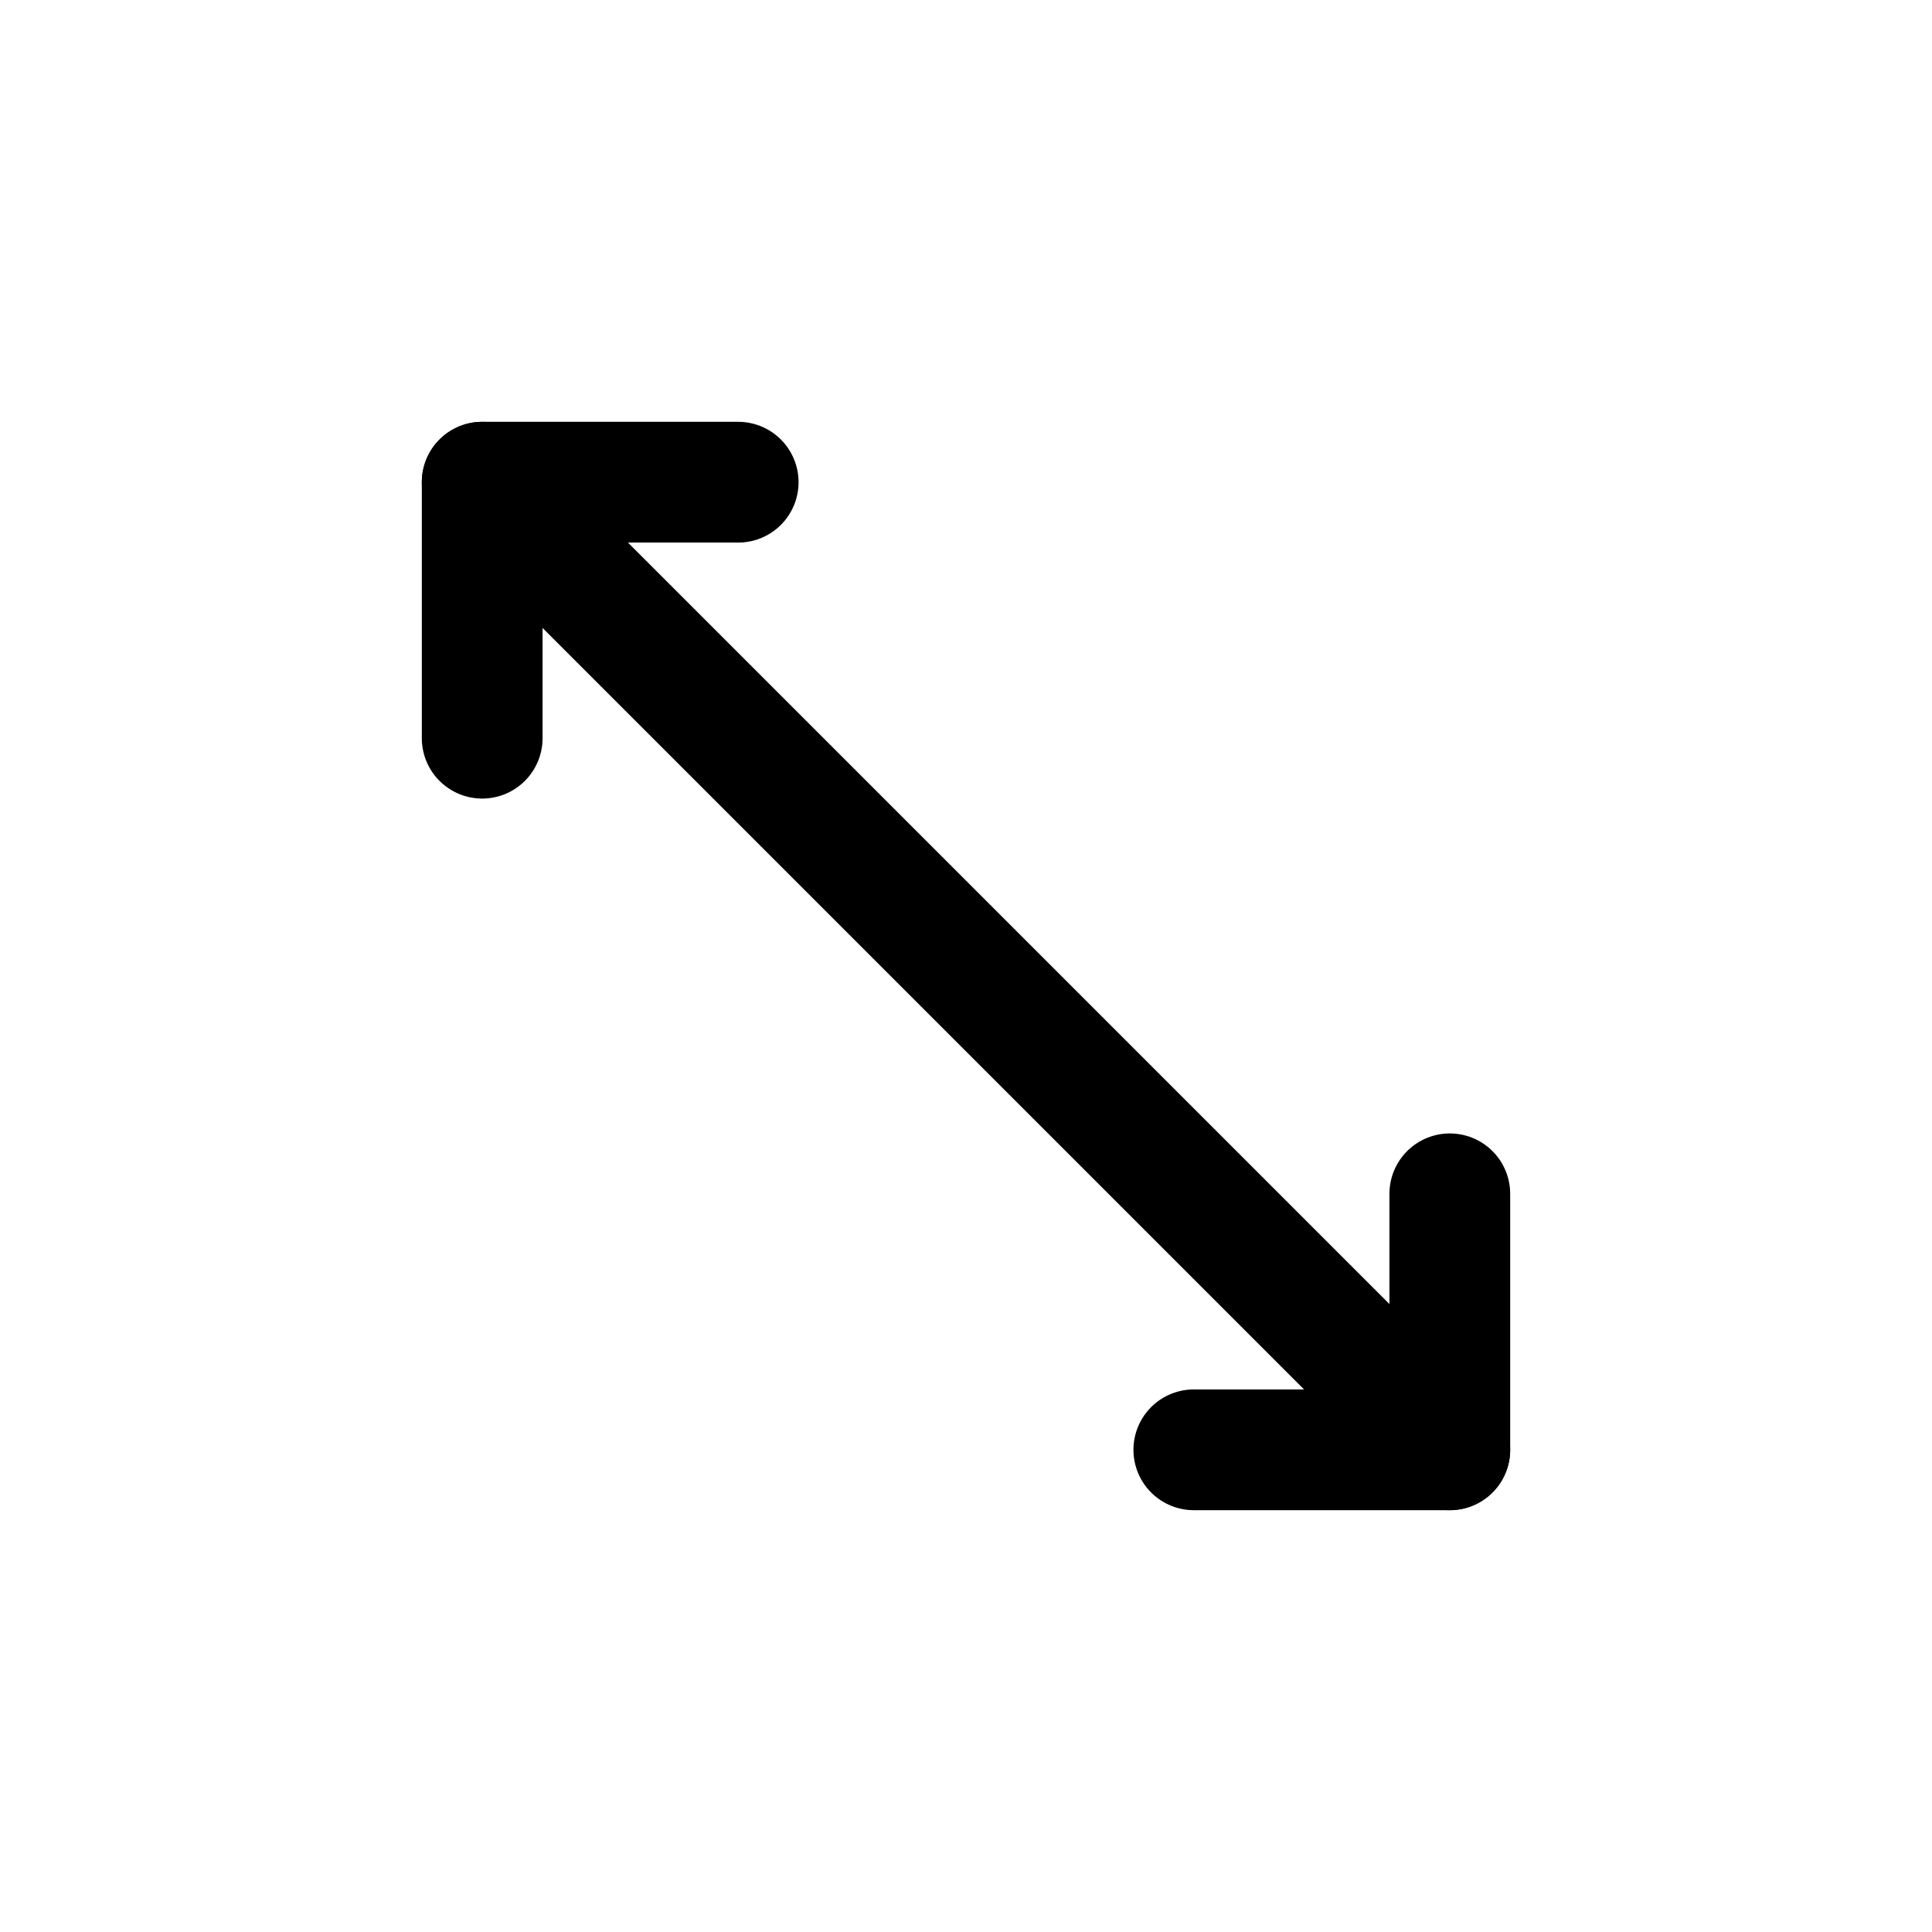
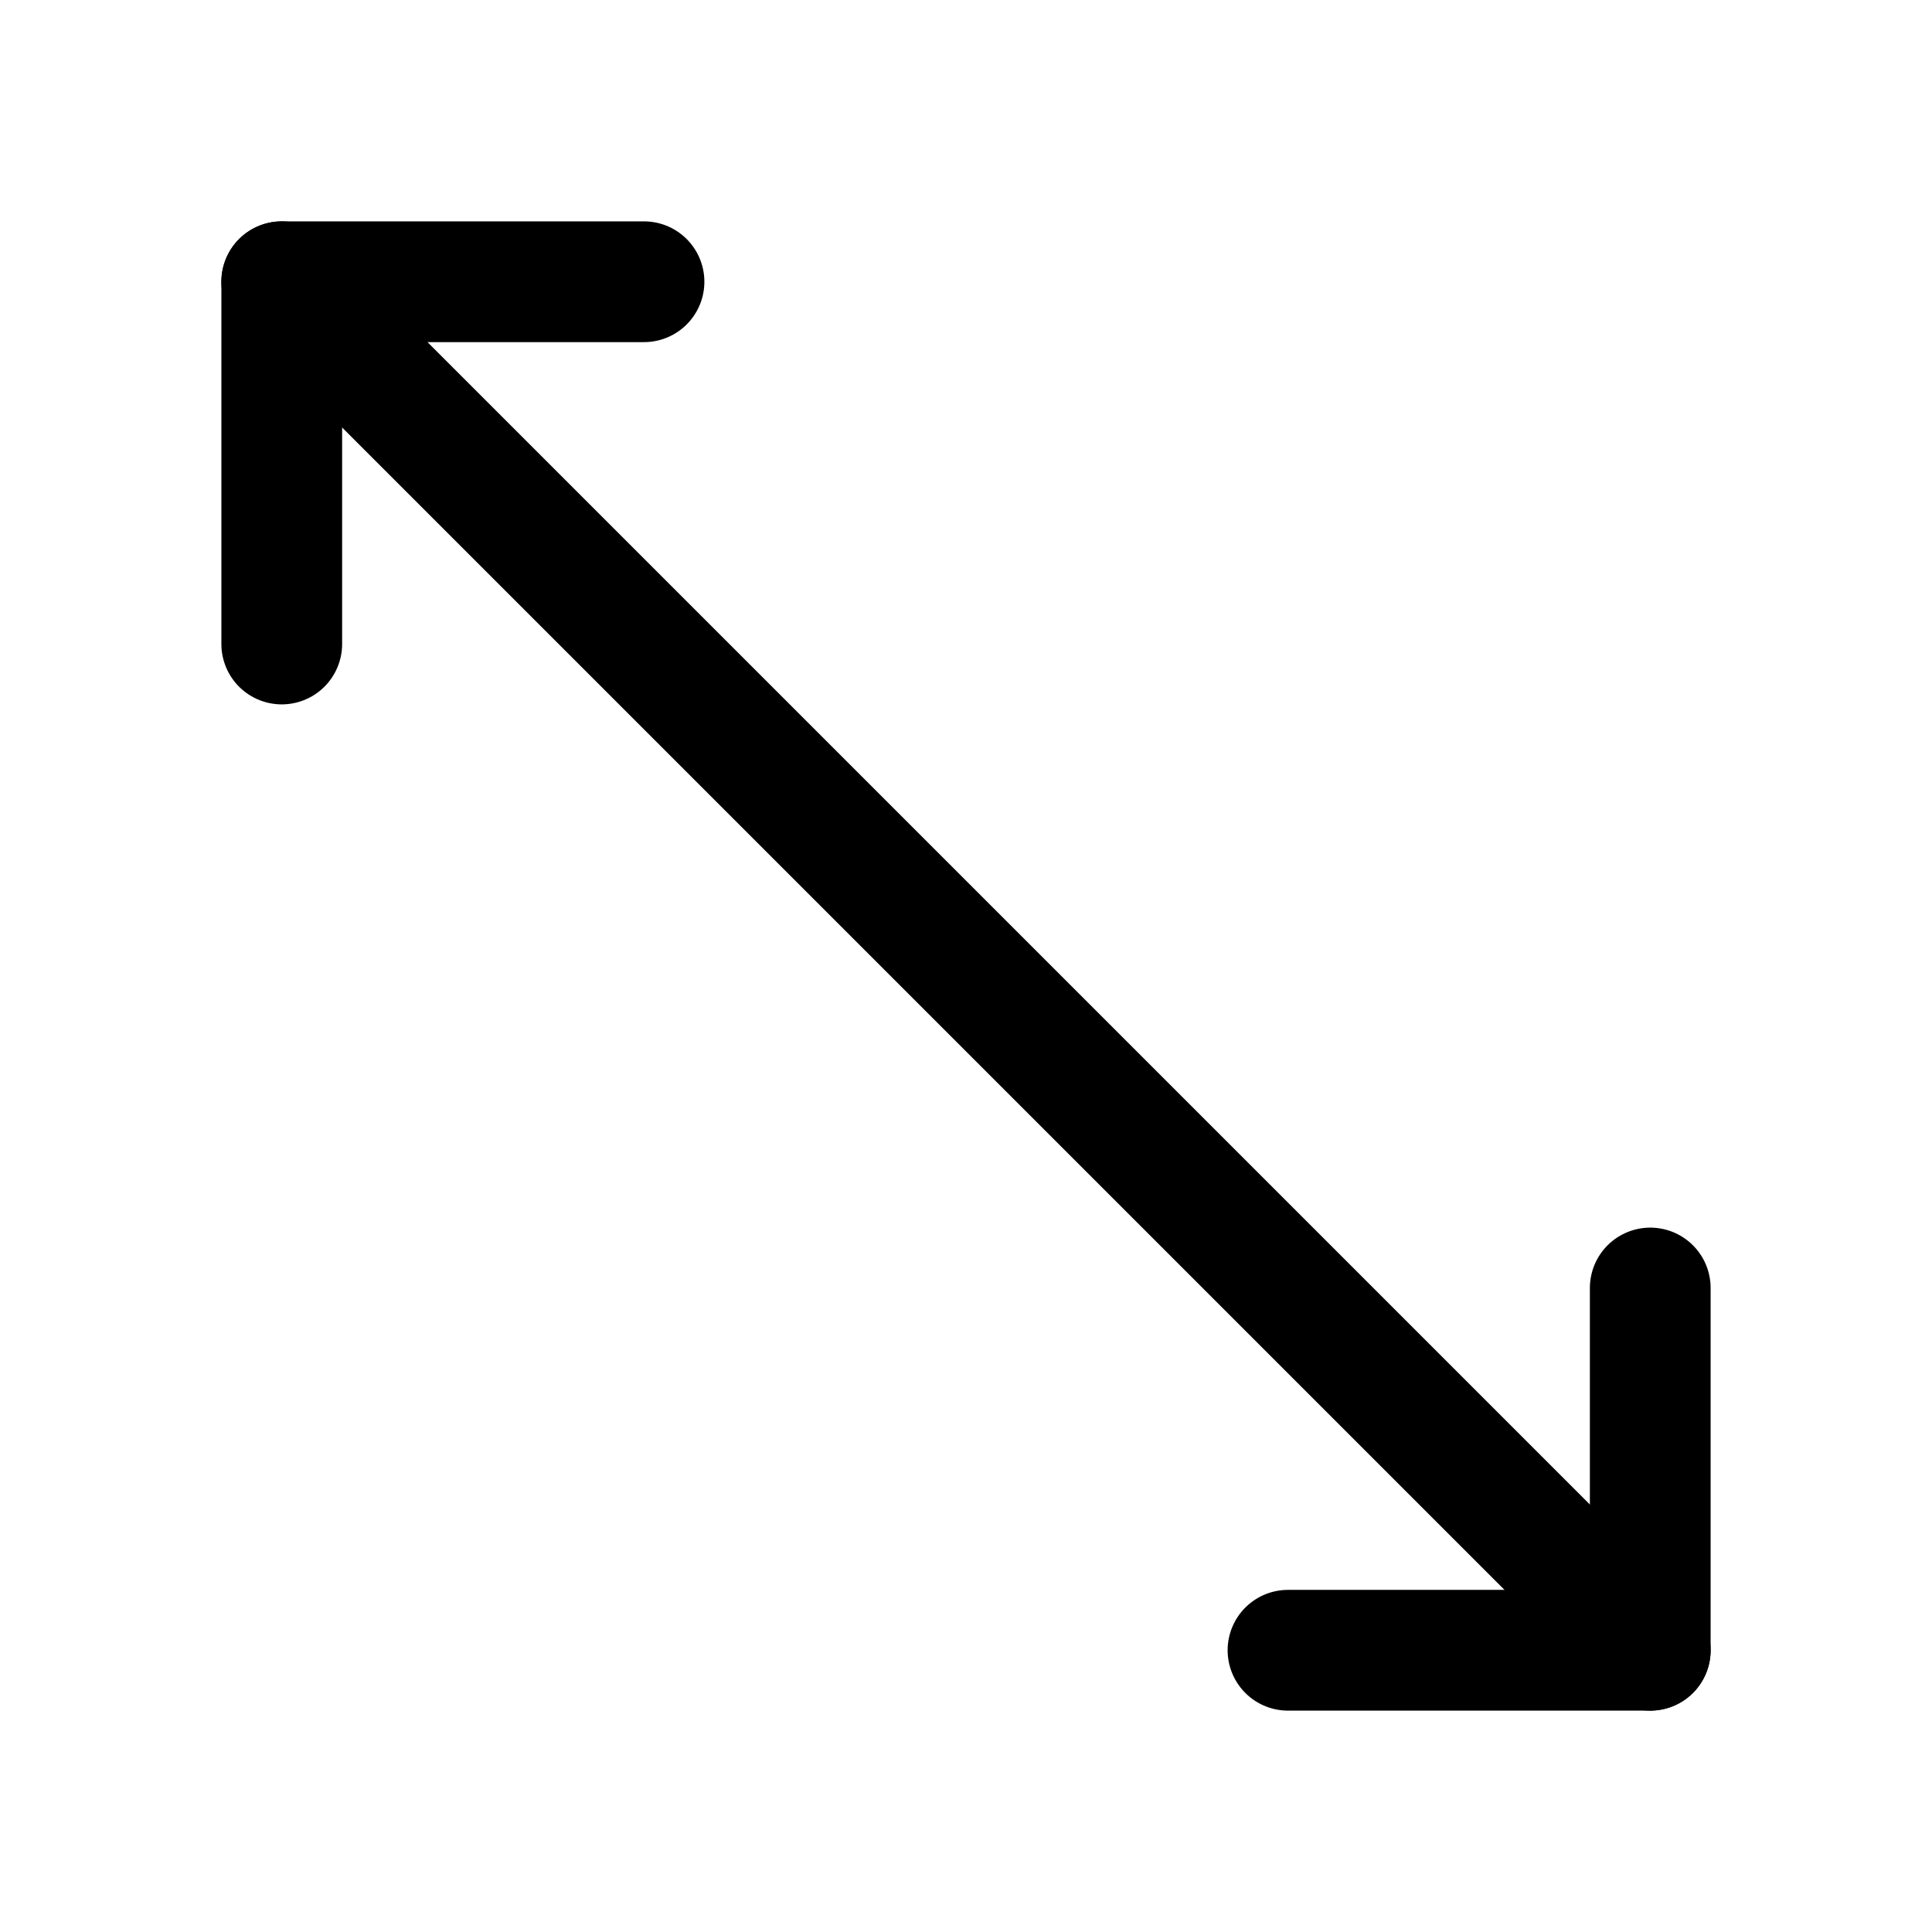
<svg xmlns="http://www.w3.org/2000/svg" width="24" height="24" viewBox="0 0 24 24" stroke="currentColor" fill="none" stroke-linecap="round" stroke-width="1.5" stroke-linejoin="round" stroke-align="center">
-   <polyline points="14.83 18.01 18.01 18.01 18.01 14.83" />
-   <polyline points="9.17 5.99 5.99 5.99 5.99 9.17" />
-   <line x1="5.99" y1="5.99" x2="18.01" y2="18.01" />
+   <polyline points="16 20.5 20.5 20.5 20.5 16" />
+   <polyline points="8 3.5 3.5 3.5 3.5 8" />
+   <line x1="3.5" y1="3.5" x2="20.5" y2="20.5" />
</svg>
